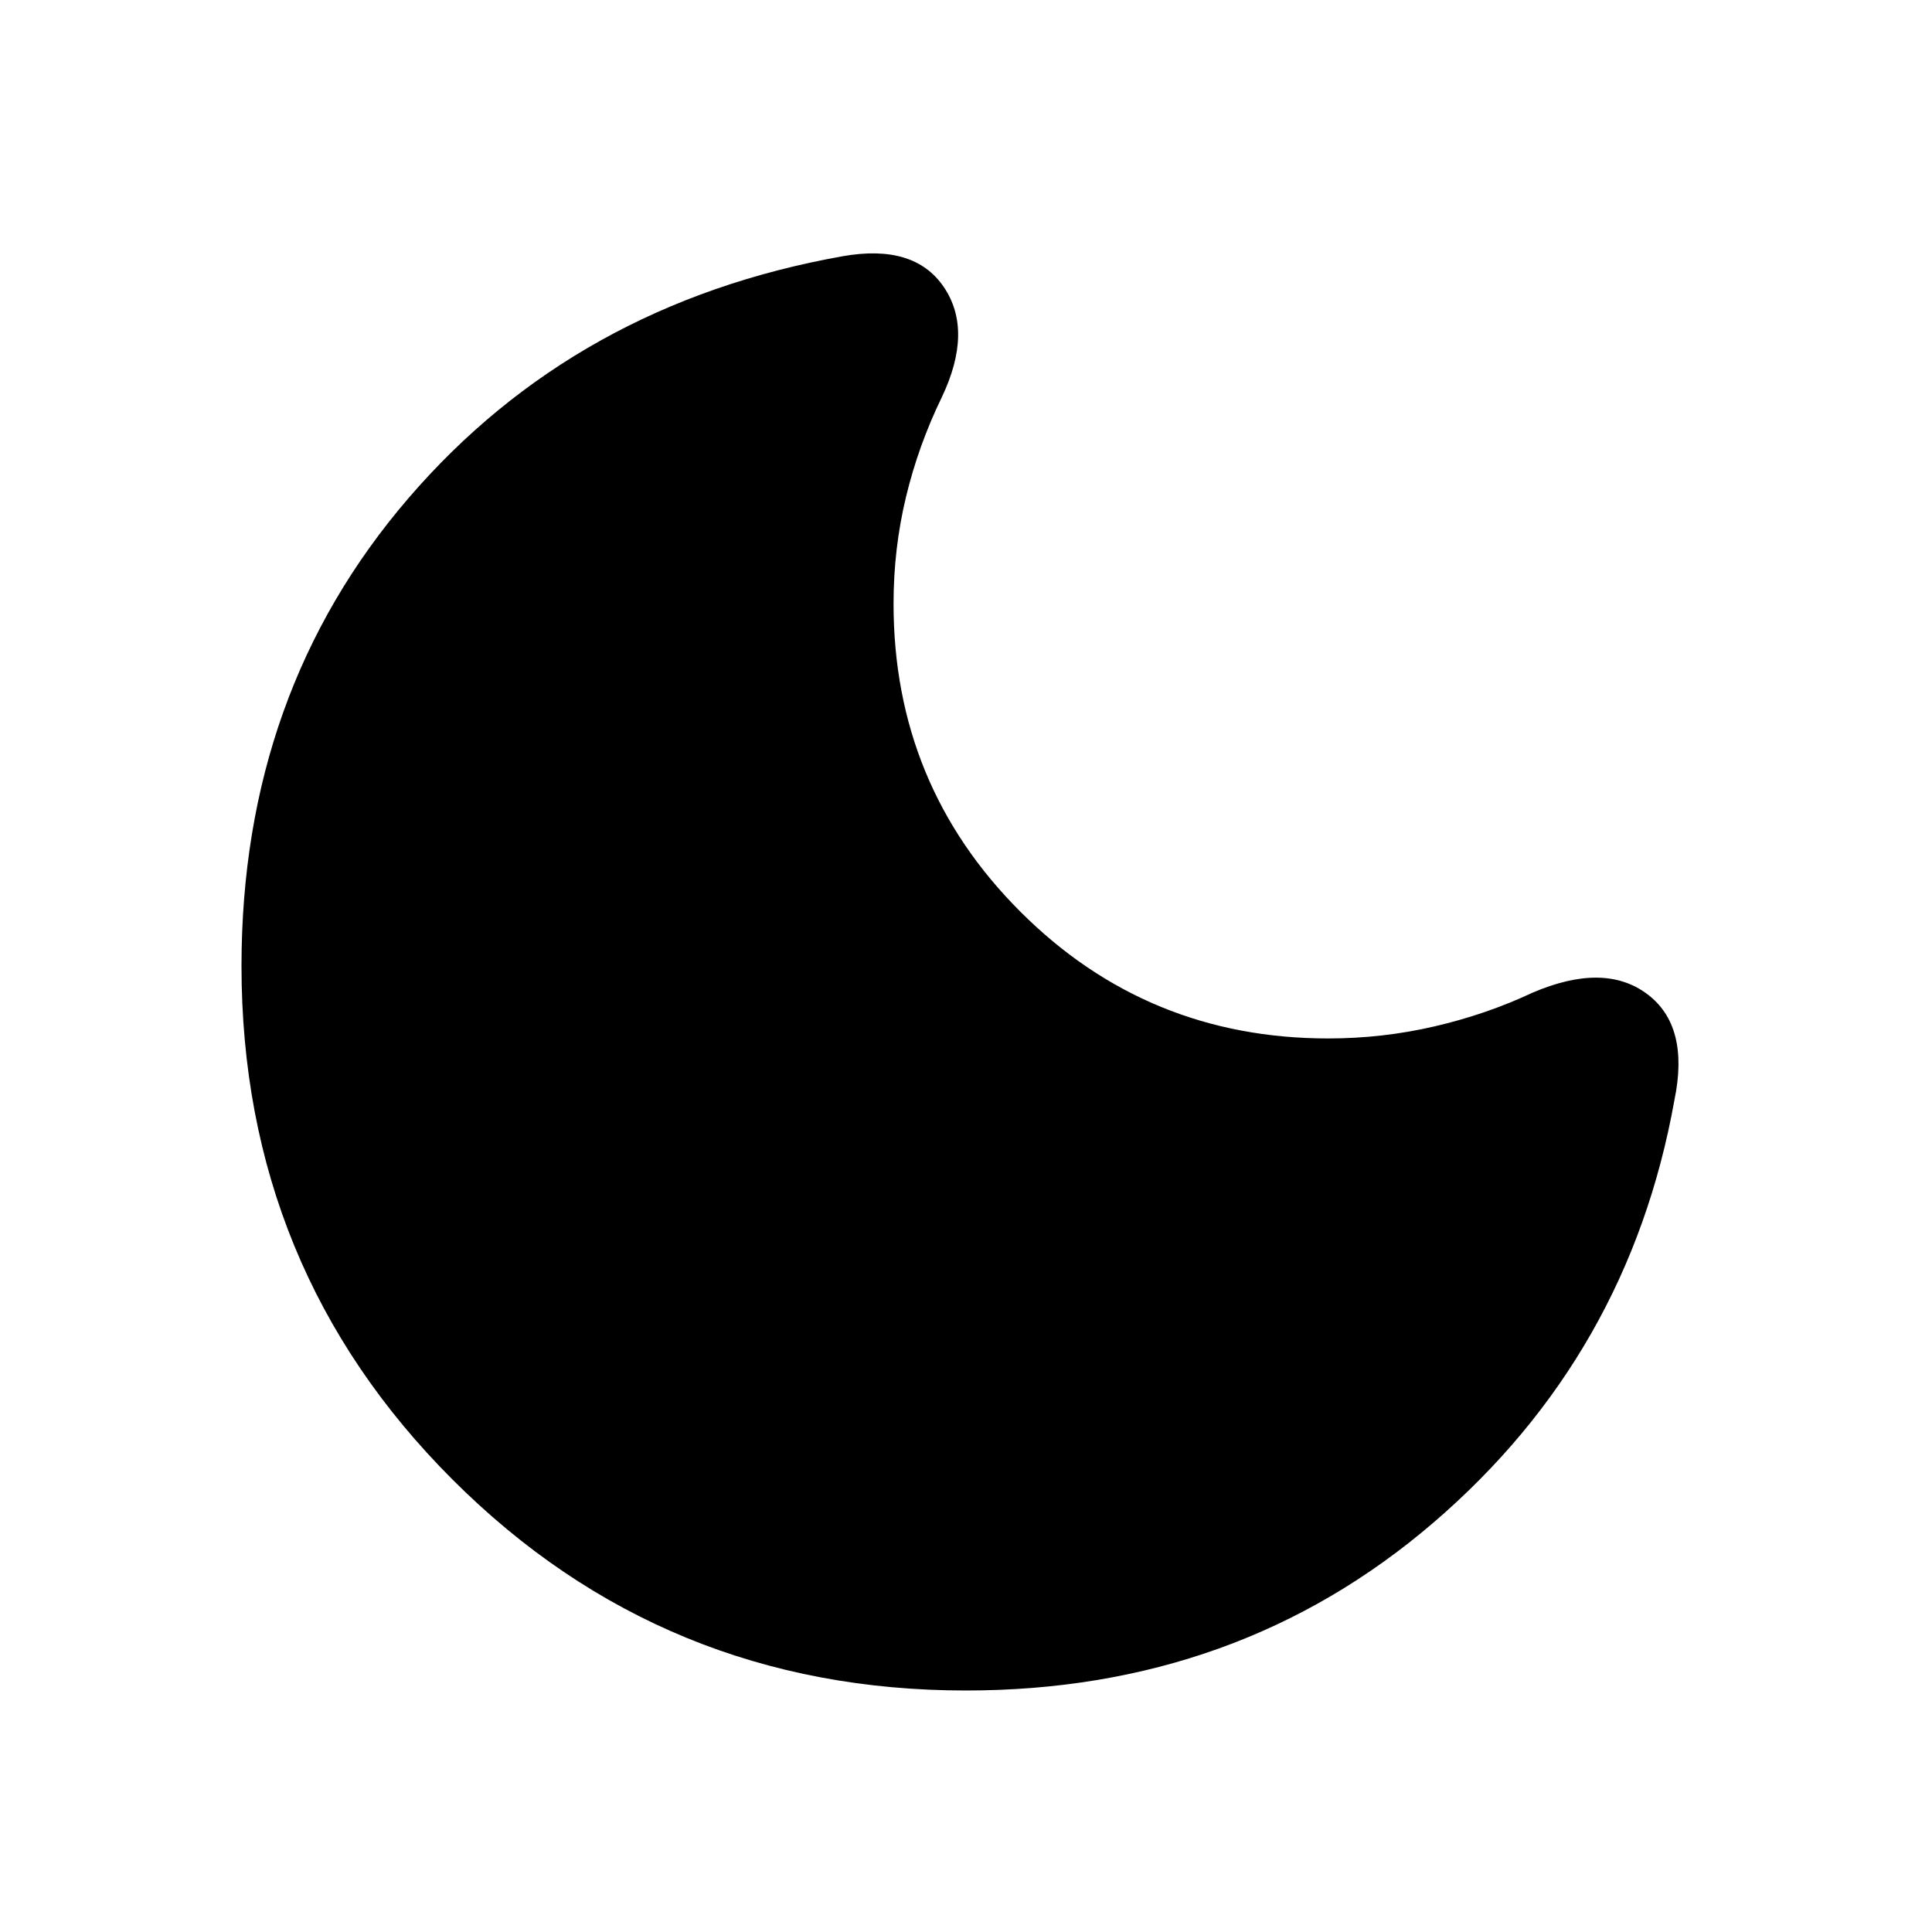
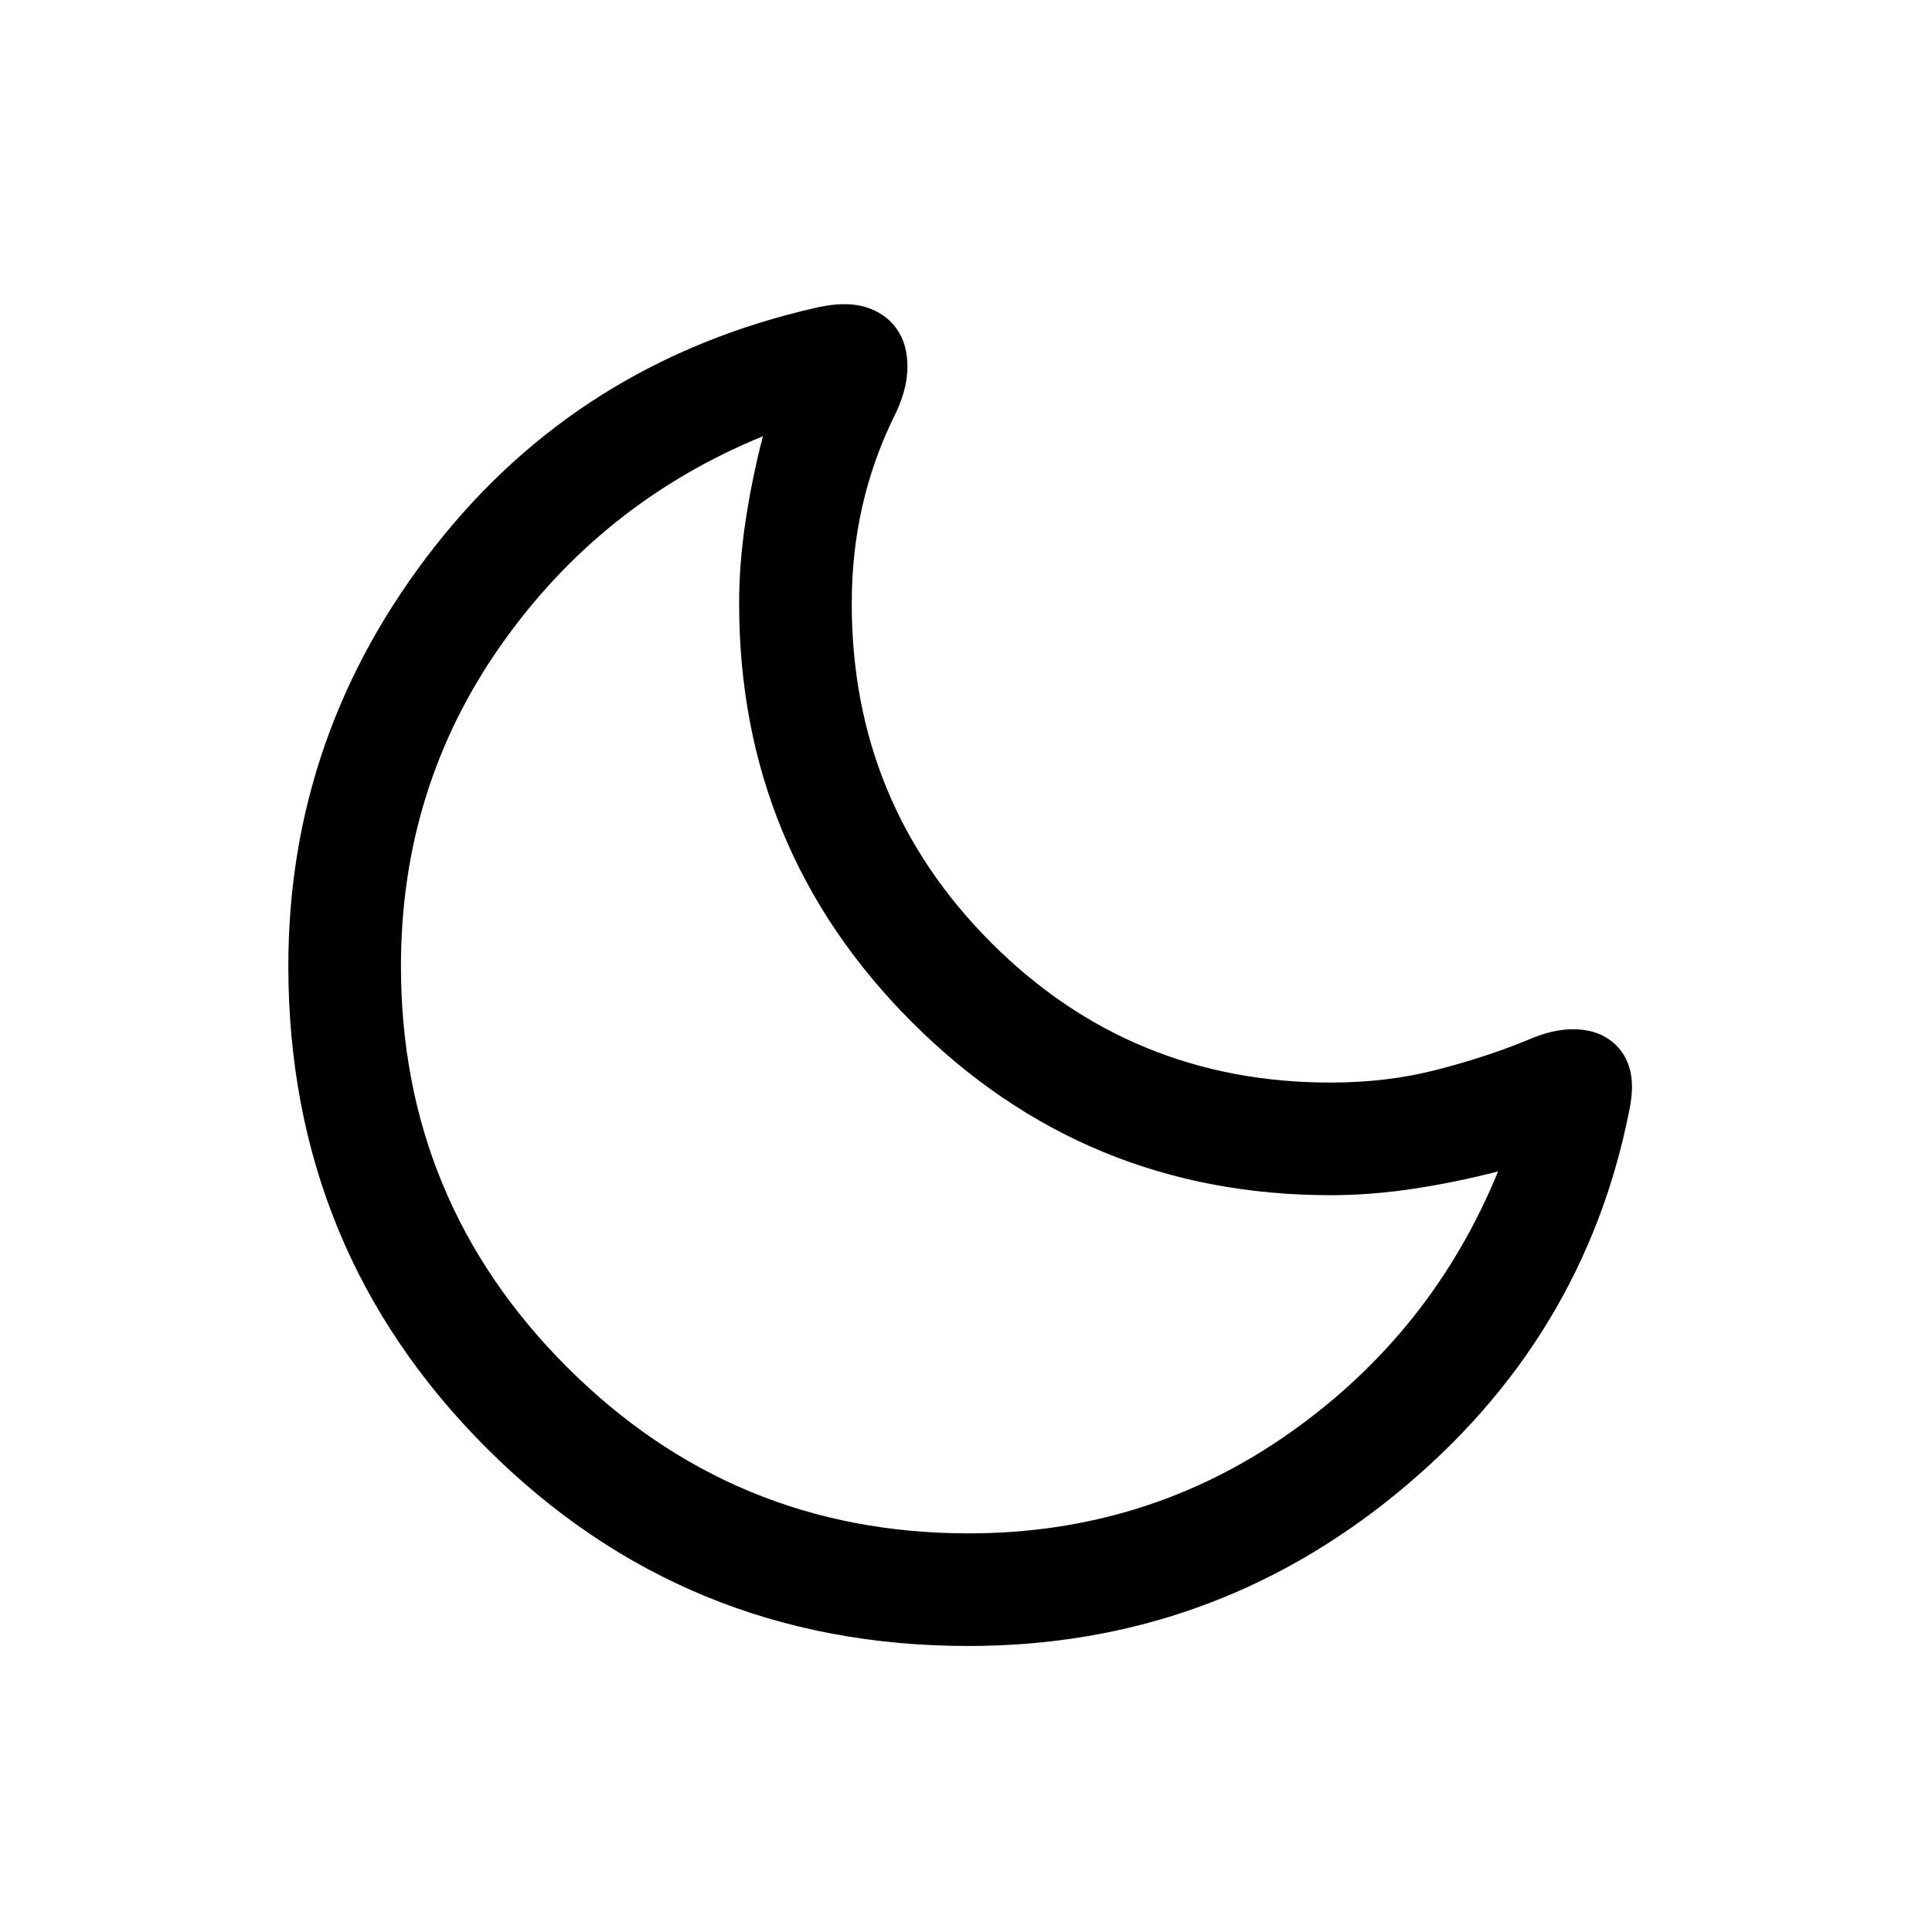
- <svg xmlns="http://www.w3.org/2000/svg" viewBox="0 96 960 960">
-   <path d="M480 936q-150.333 0-255.167-104.833Q120 726.333 120 576q0-136 83-232.5t215.666-120.167Q454.333 217 469 238.667q14.666 21.666-1 54.667-11.667 24-17.833 49.666Q444 368.667 444 396q0 90 63 153t153 63q27 0 52.833-6t48.5-16.666q35.667-15.334 57 .5 21.334 15.833 13.667 52.833-22.667 126.667-119.834 210Q615 936 480 936Z" />
+ <svg xmlns="http://www.w3.org/2000/svg" viewBox="0 -960 960 960">
+   <path d="M481.154-142.117q-141.038 0-239.461-98.422Q143.271-338.962 143.271-480q0-115.46 72.46-208.036 72.46-92.577 190.344-119.193 14.23-3.154 24-.192 9.769 2.961 15.365 10.673 5.596 7.711 5.462 19.422-.135 11.712-7.019 25.058-10.269 21.231-15.461 44.12-5.193 22.89-5.193 48.148 0 99.135 69.395 168.53 69.395 69.394 168.53 69.394 28.321 0 53.021-6.415t44.632-14.622q12.769-5.616 23.269-5.462 10.5.154 17.323 4.962 7.369 5 10.138 13.791 2.769 8.79 0 21.824-22.616 113.96-115.347 189.921-92.731 75.96-213.036 75.96Zm.155-55.96q88.653 0 159.46-49.865 70.808-49.866 103.616-129.981-21.141 5.455-42.186 8.631-21.045 3.177-40.911 3.177-122.177 0-208.098-85.921t-85.921-208.098q0-19.866 3.177-40.911 3.176-21.045 8.631-42.186-80.115 32.808-129.981 103.572-49.865 70.765-49.865 159.726 0 116.776 82.608 199.316 82.609 82.54 199.47 82.54Zm-9.347-272.731Z" />
</svg>
